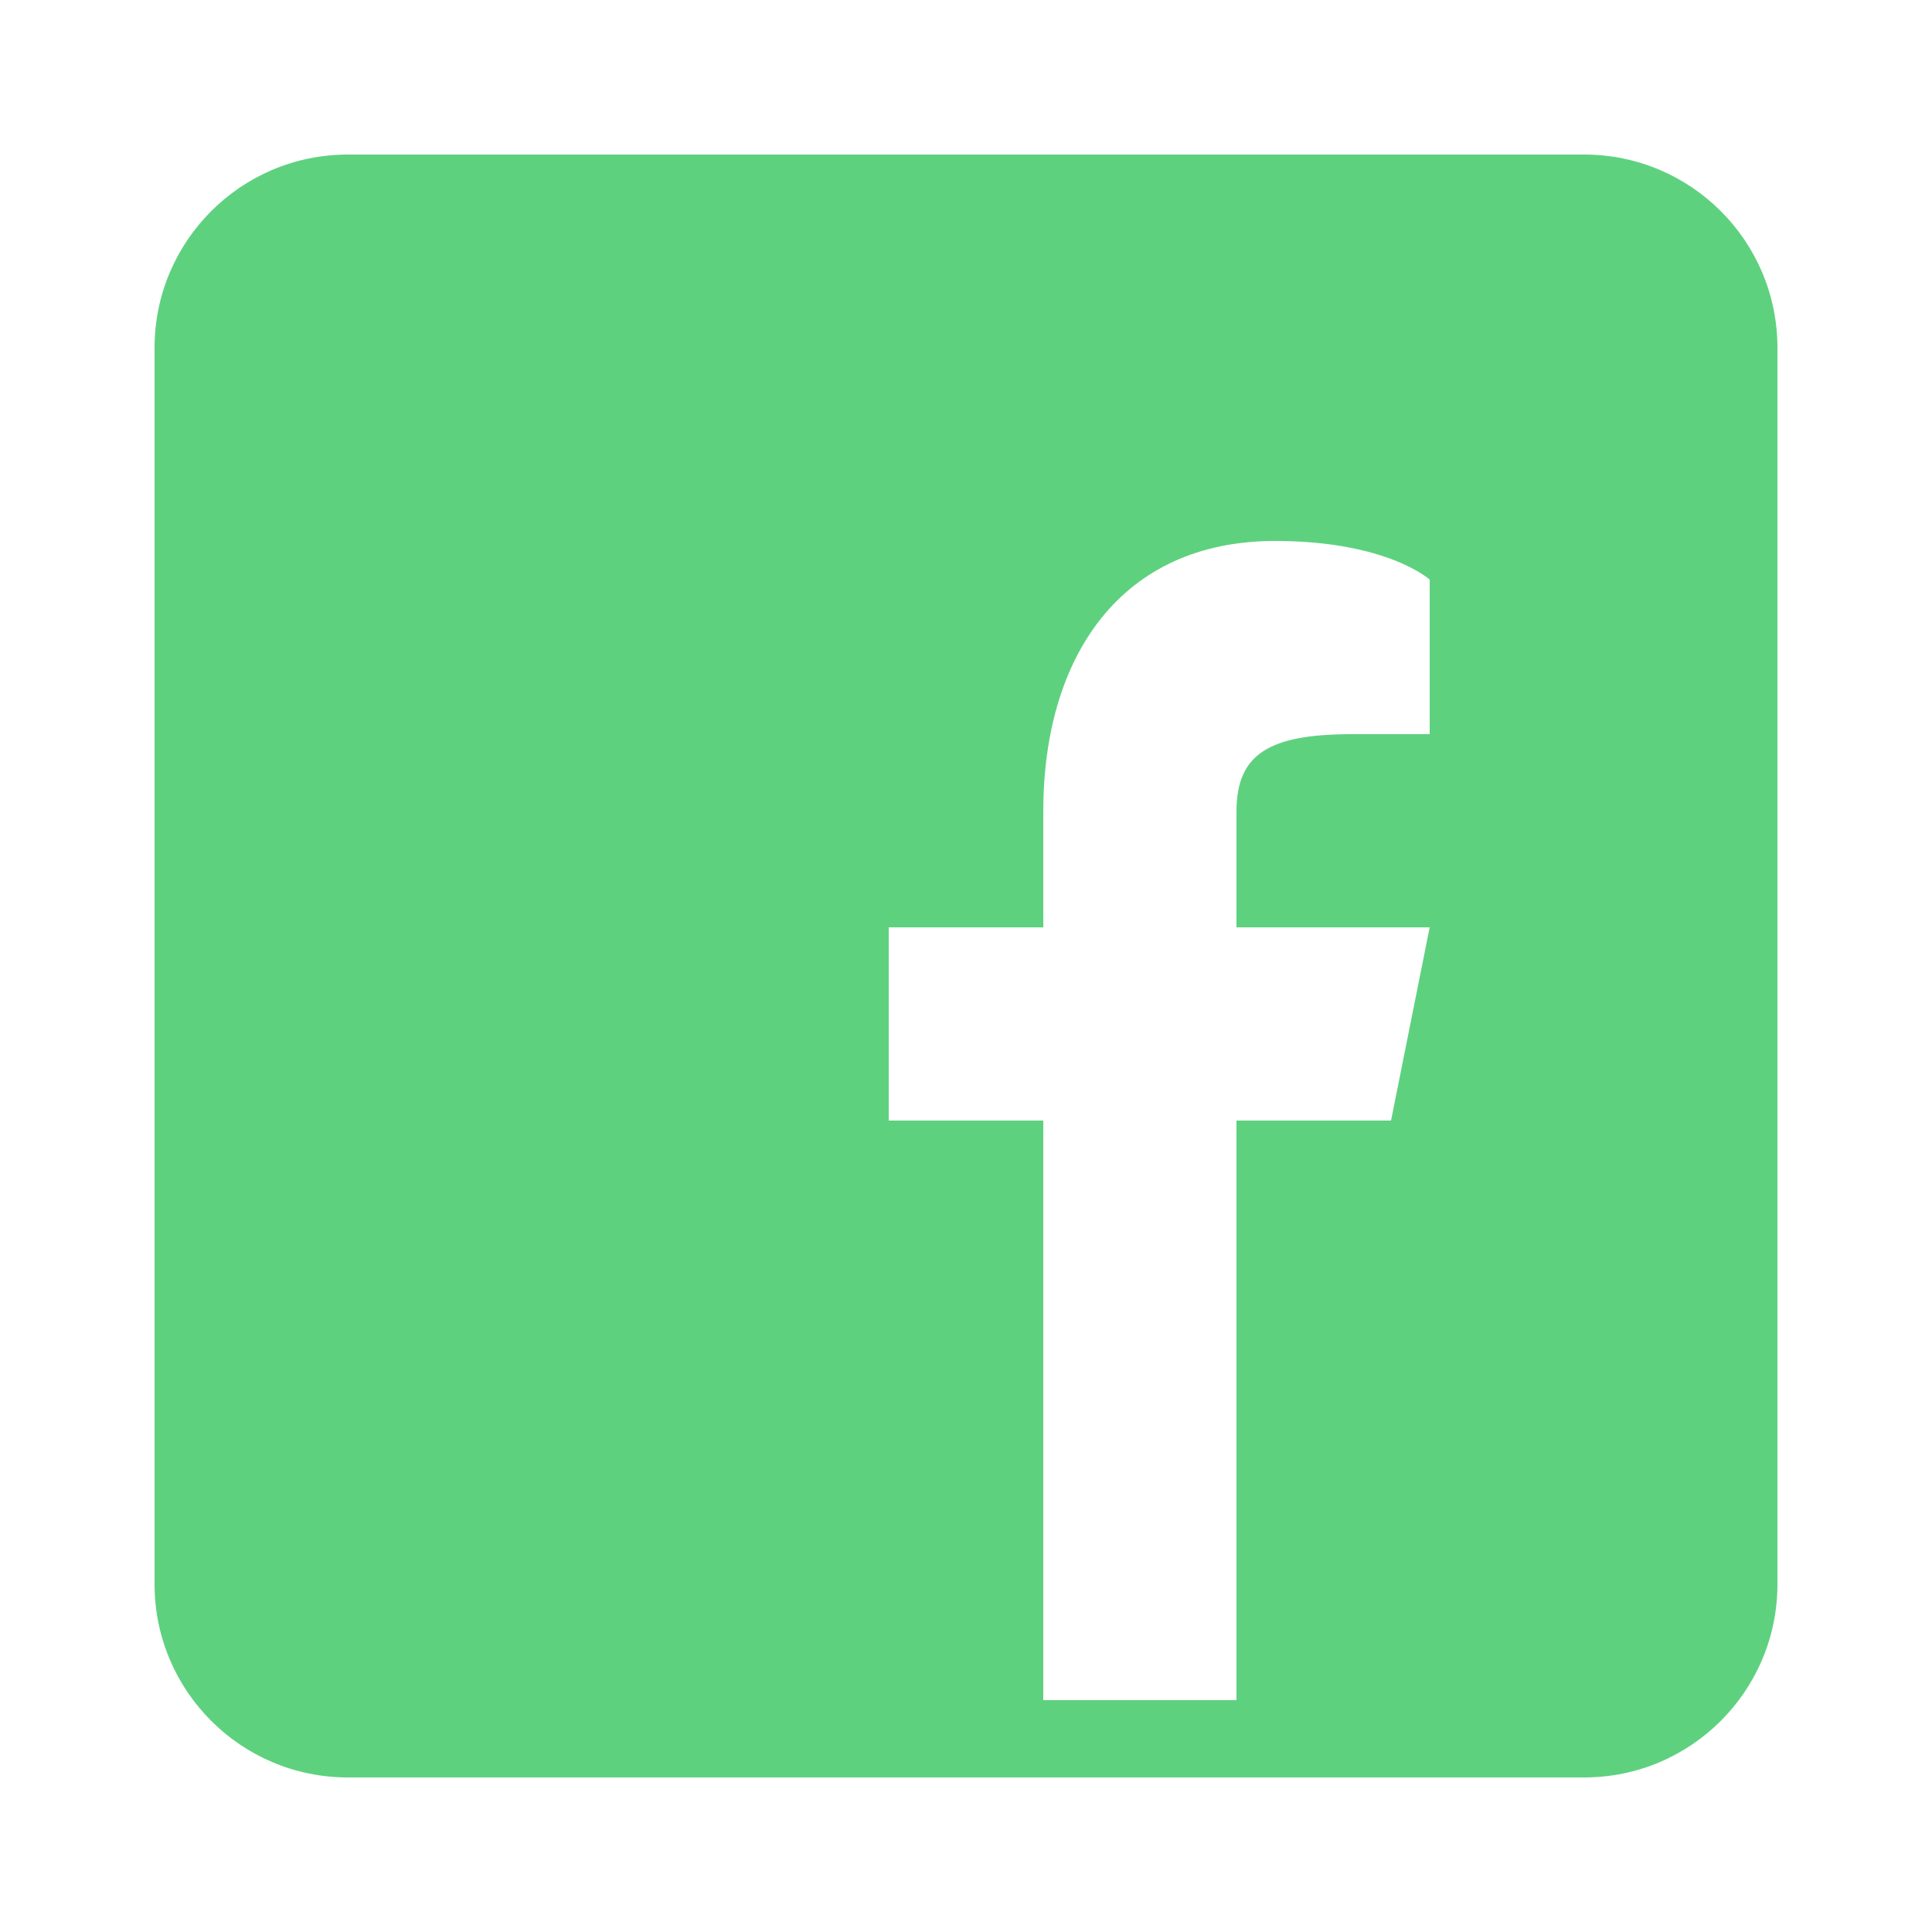
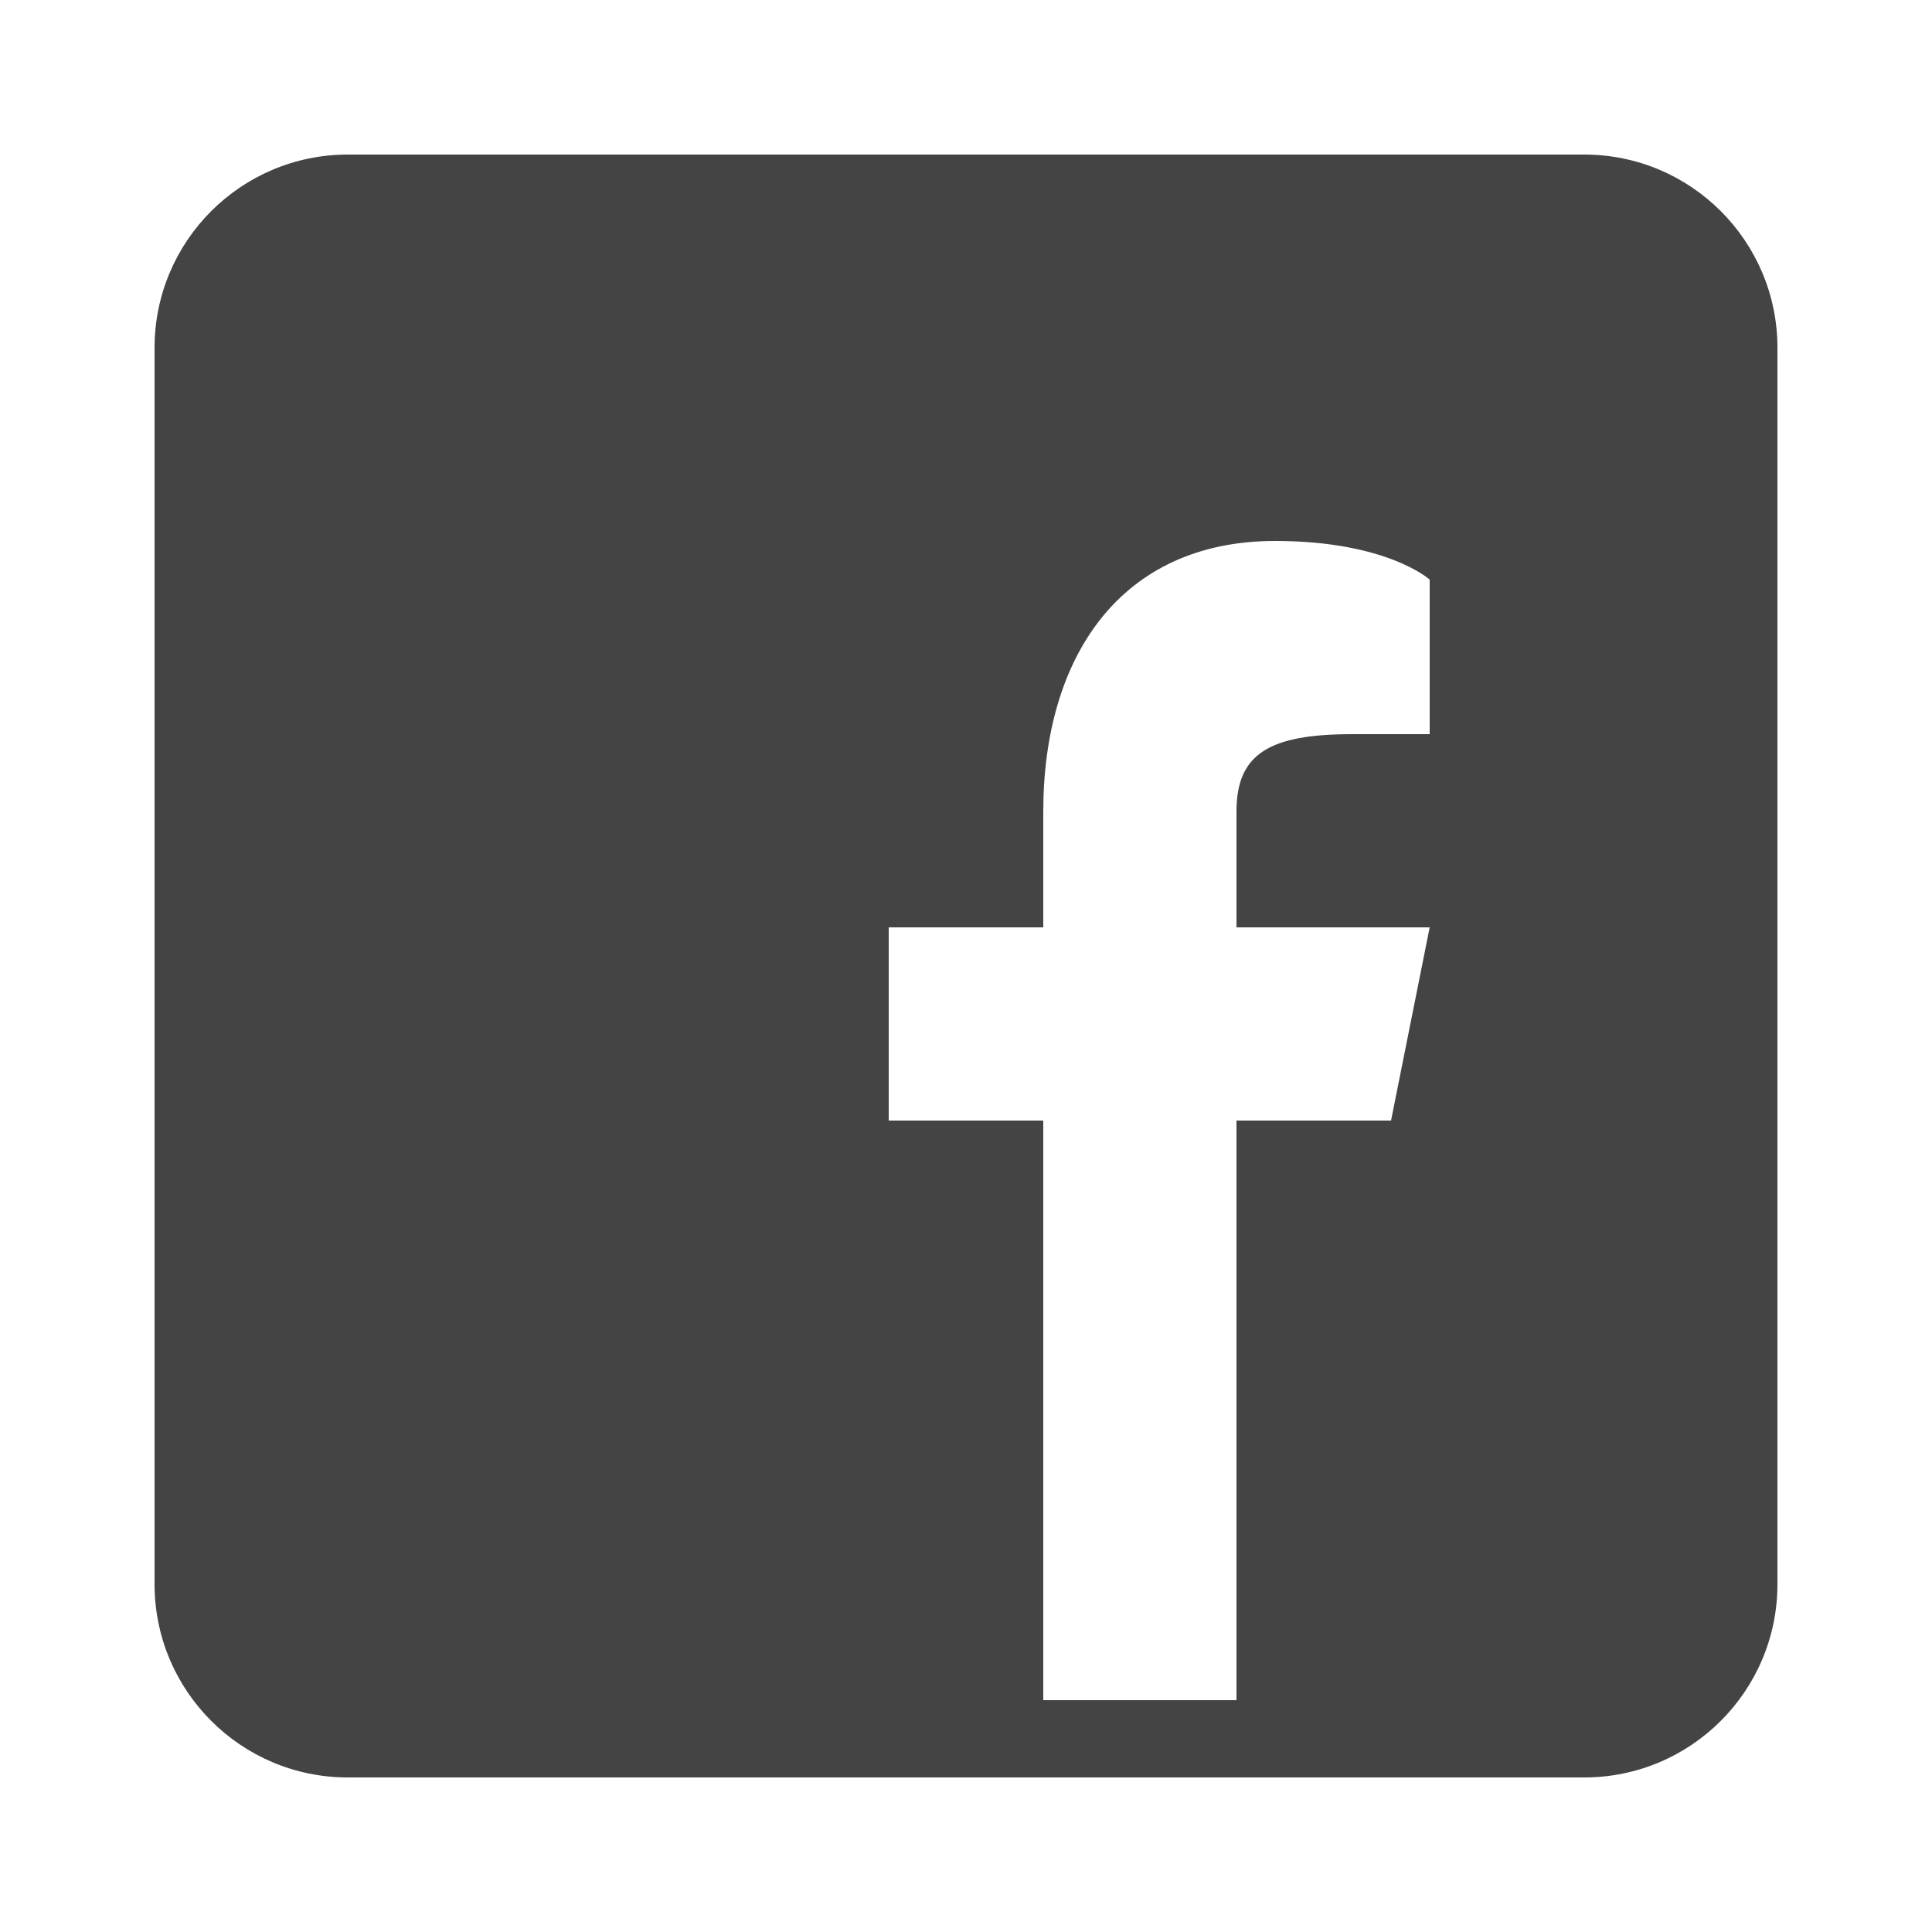
- <svg xmlns="http://www.w3.org/2000/svg" viewBox="0 0 50 50" width="50px" height="50px" fill="#5ed17f">
+ <svg xmlns="http://www.w3.org/2000/svg" viewBox="0 0 50 50" width="50px" height="50px" fill="#444">
  <path d="M41,4H9C6.24,4,4,6.24,4,9v32c0,2.76,2.24,5,5,5h32c2.76,0,5-2.24,5-5V9C46,6.24,43.76,4,41,4z M37,19h-2c-2.14,0-3,0.5-3,2 v3h5l-1,5h-4v15h-5V29h-4v-5h4v-3c0-4,2-7,6-7c2.9,0,4,1,4,1V19z" />
</svg>
